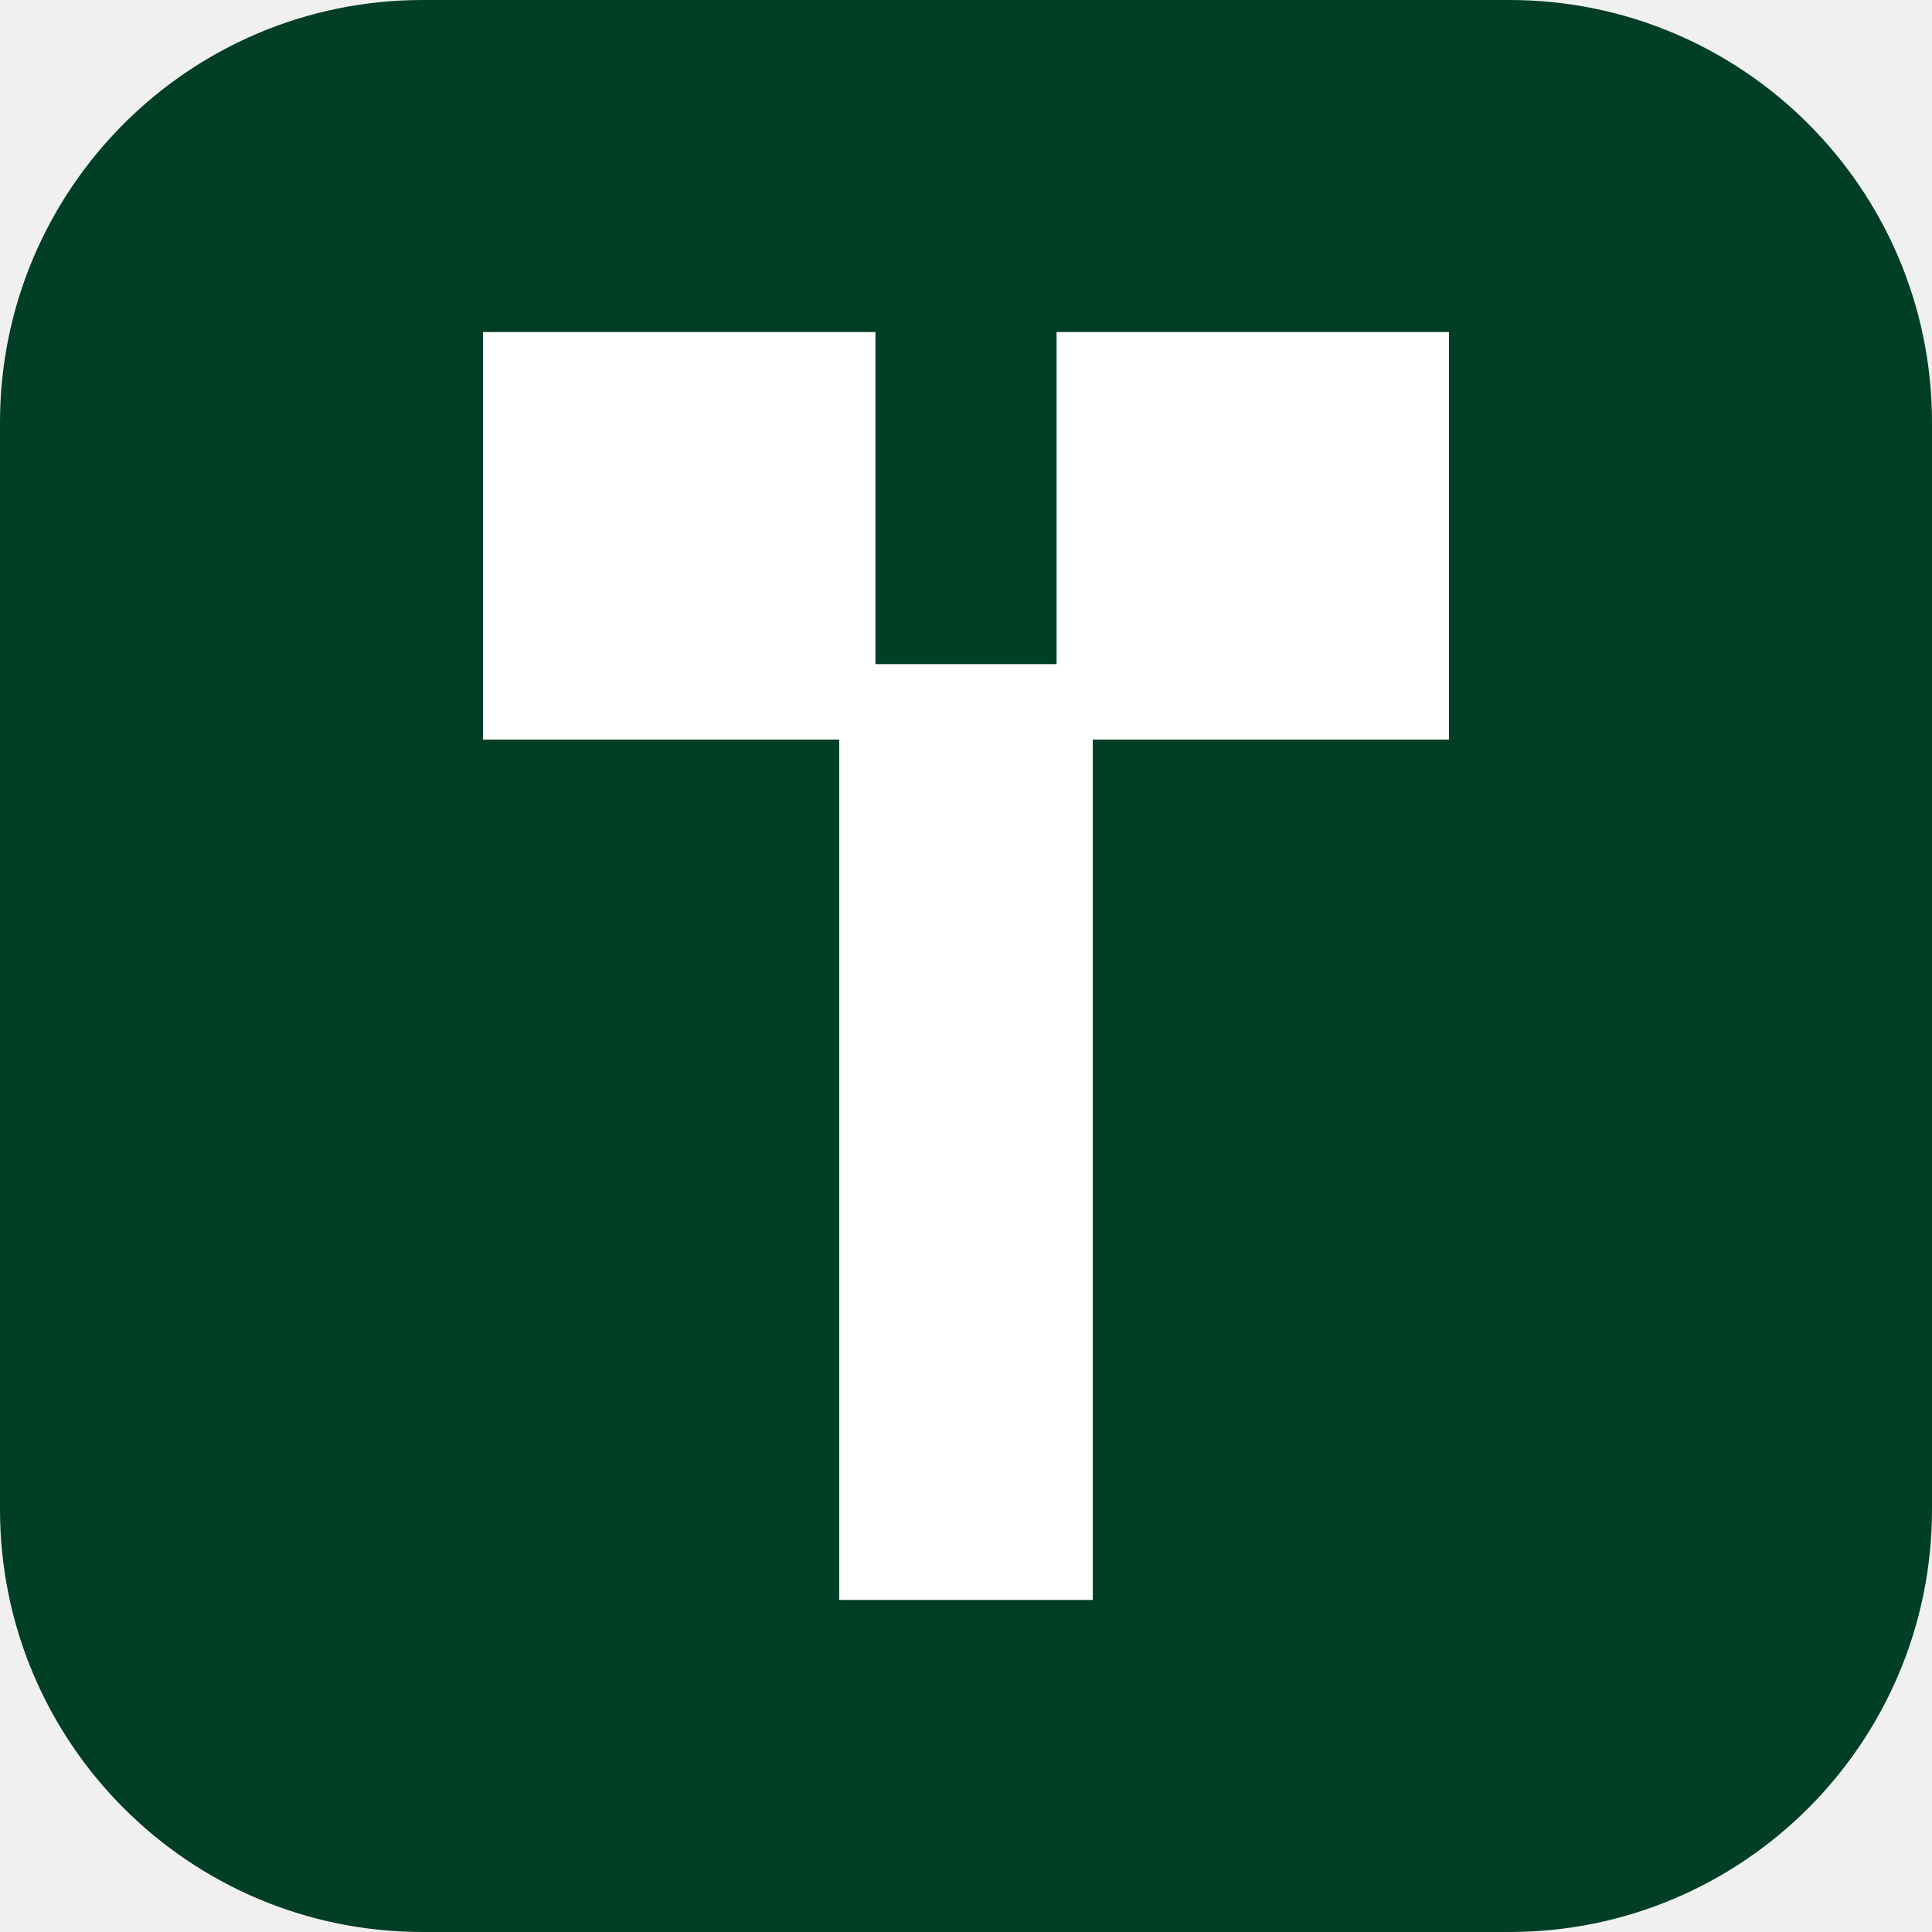
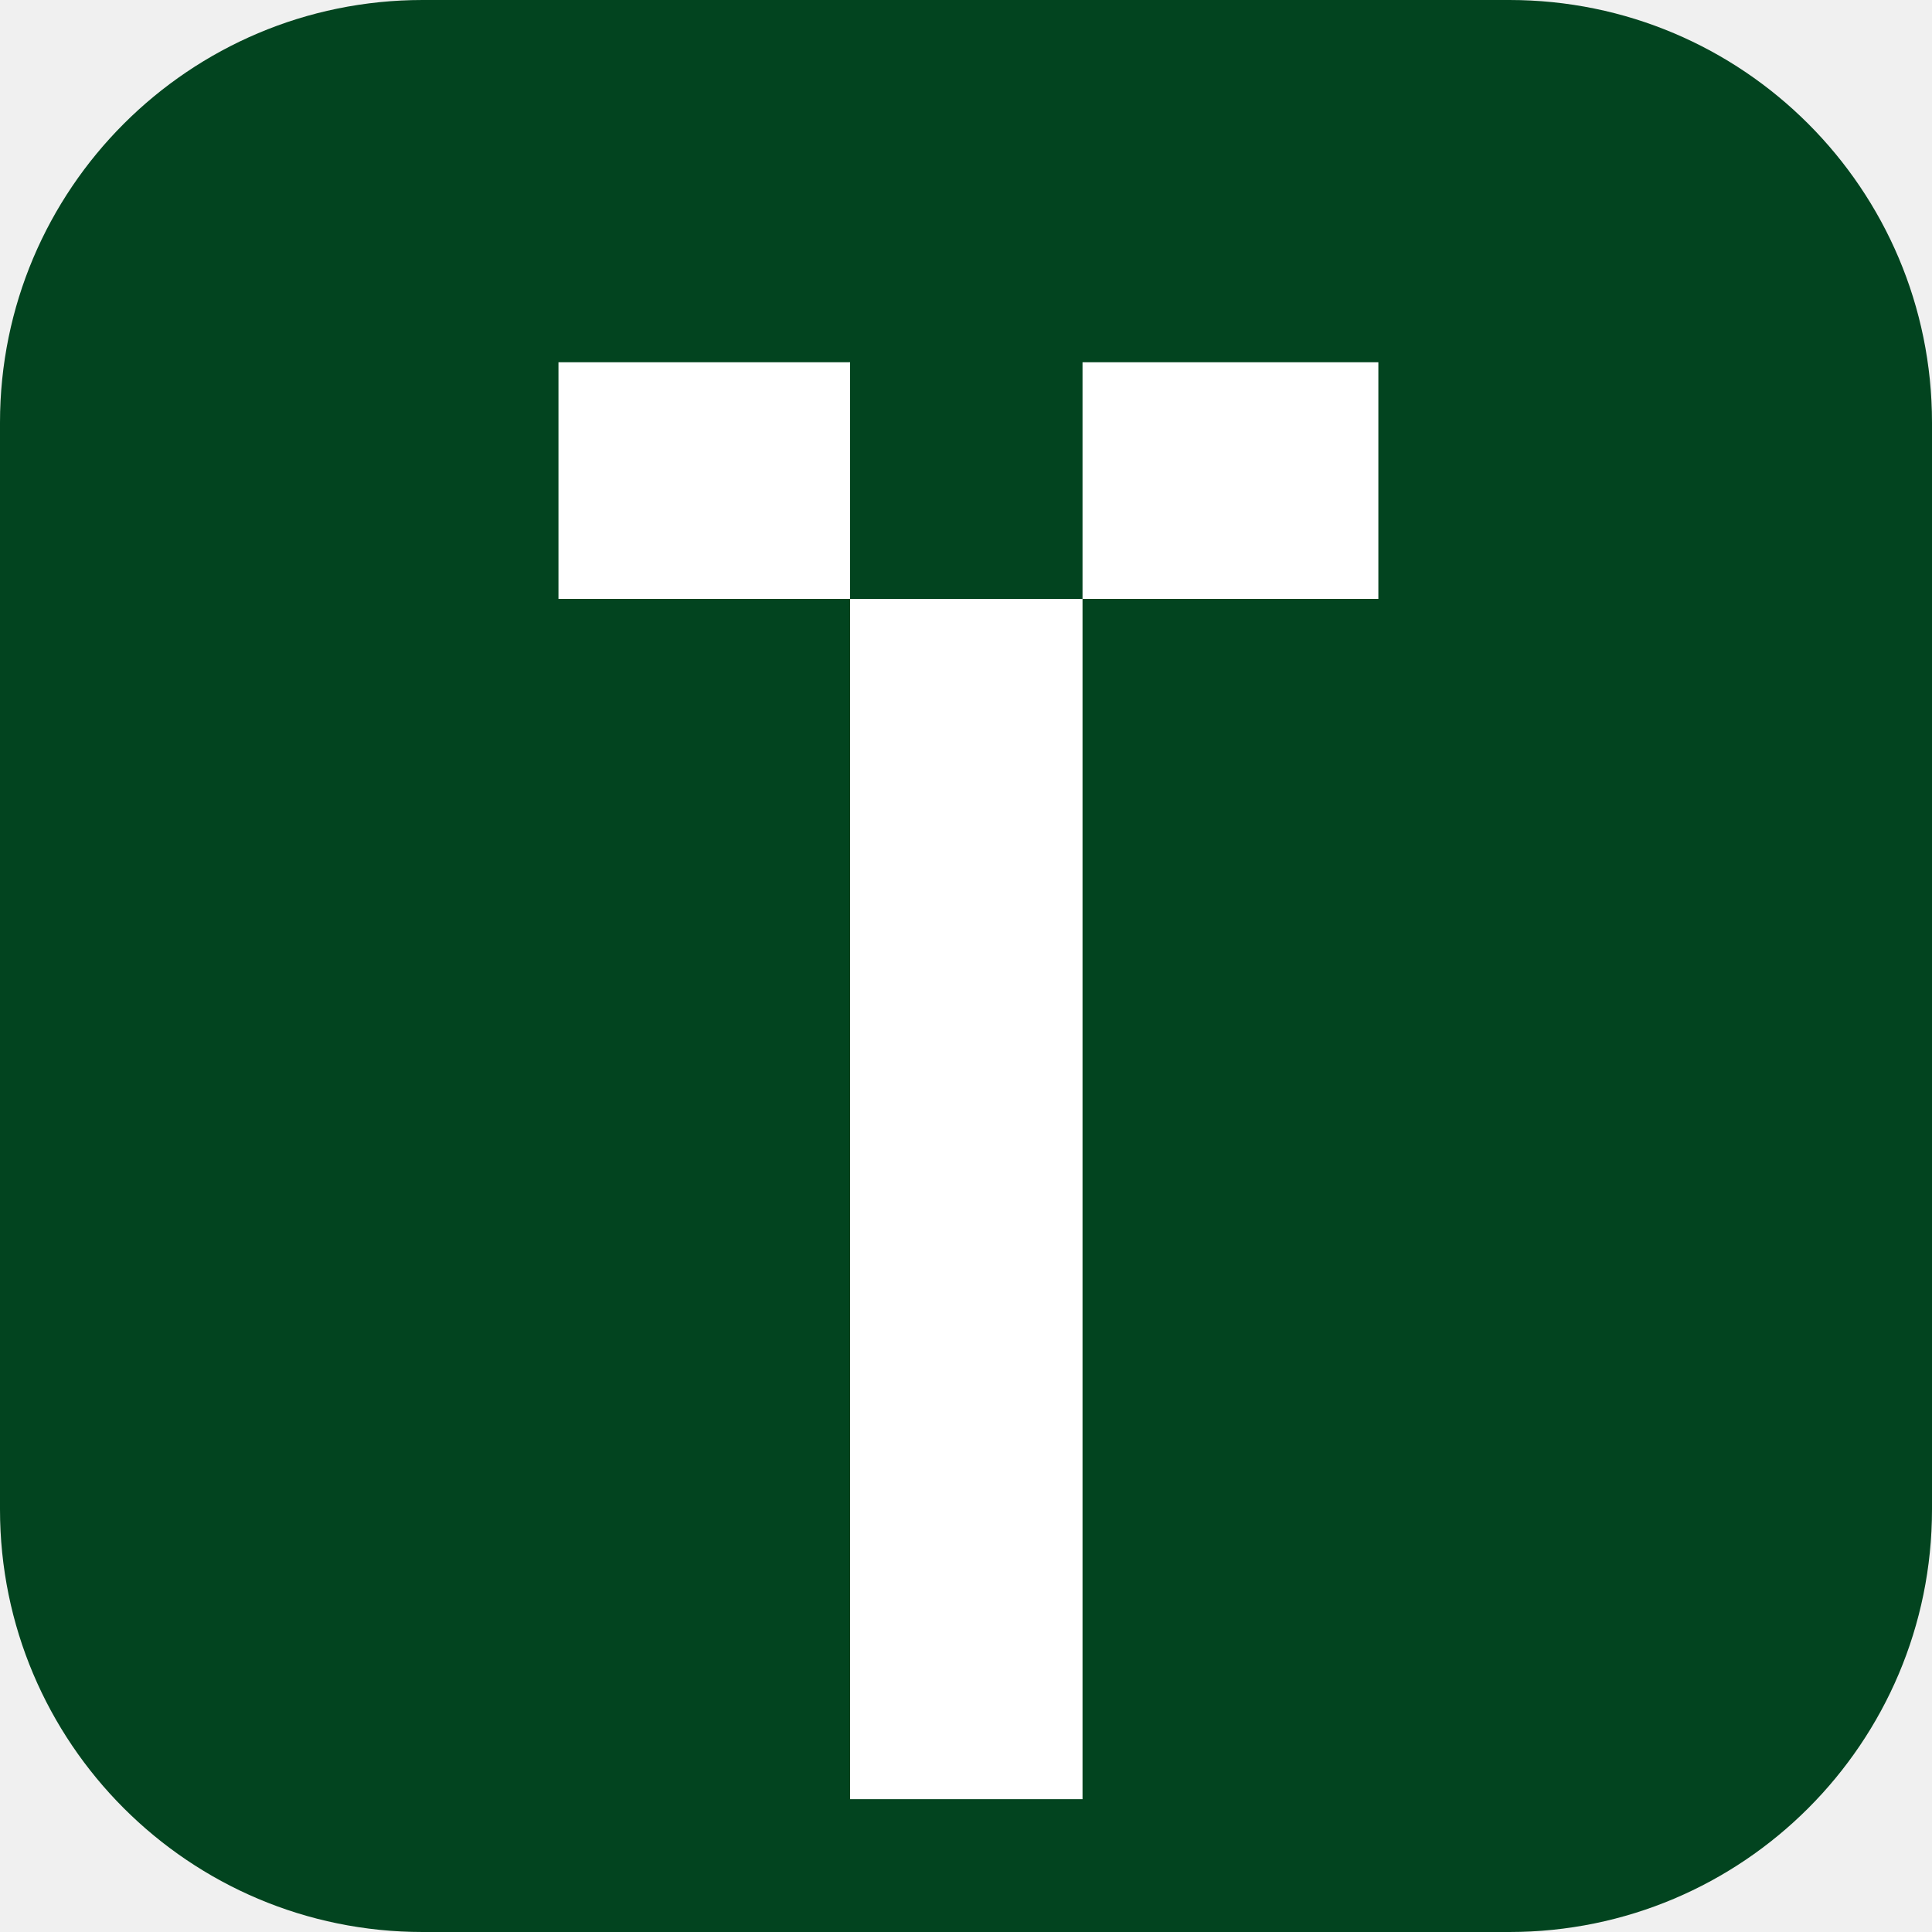
<svg xmlns="http://www.w3.org/2000/svg" viewBox="0 0 64 64" width="64" height="64">
-   <rect width="64" height="64" rx="14" fill="#003F25" />
-   <path fill="#FFFFFF" fill-rule="evenodd" d="M 16 11 H 29 V 22 H 35 V 11 H 48 V 24.5 H 36.2 V 53 H 27.8 V 24.5 H 16 Z" />
+   <rect width="64" height="64" rx="14" fill="#02441F" />
+   <g fill="#FFFFFF" transform="translate(18.5, 12) scale(0.14)">
+     <rect x="0" y="0" width="69" height="56" />
+     <rect x="124" y="0" width="70" height="56" />
+     <rect x="69" y="56" width="55" height="284" />
+   </g>
</svg>
